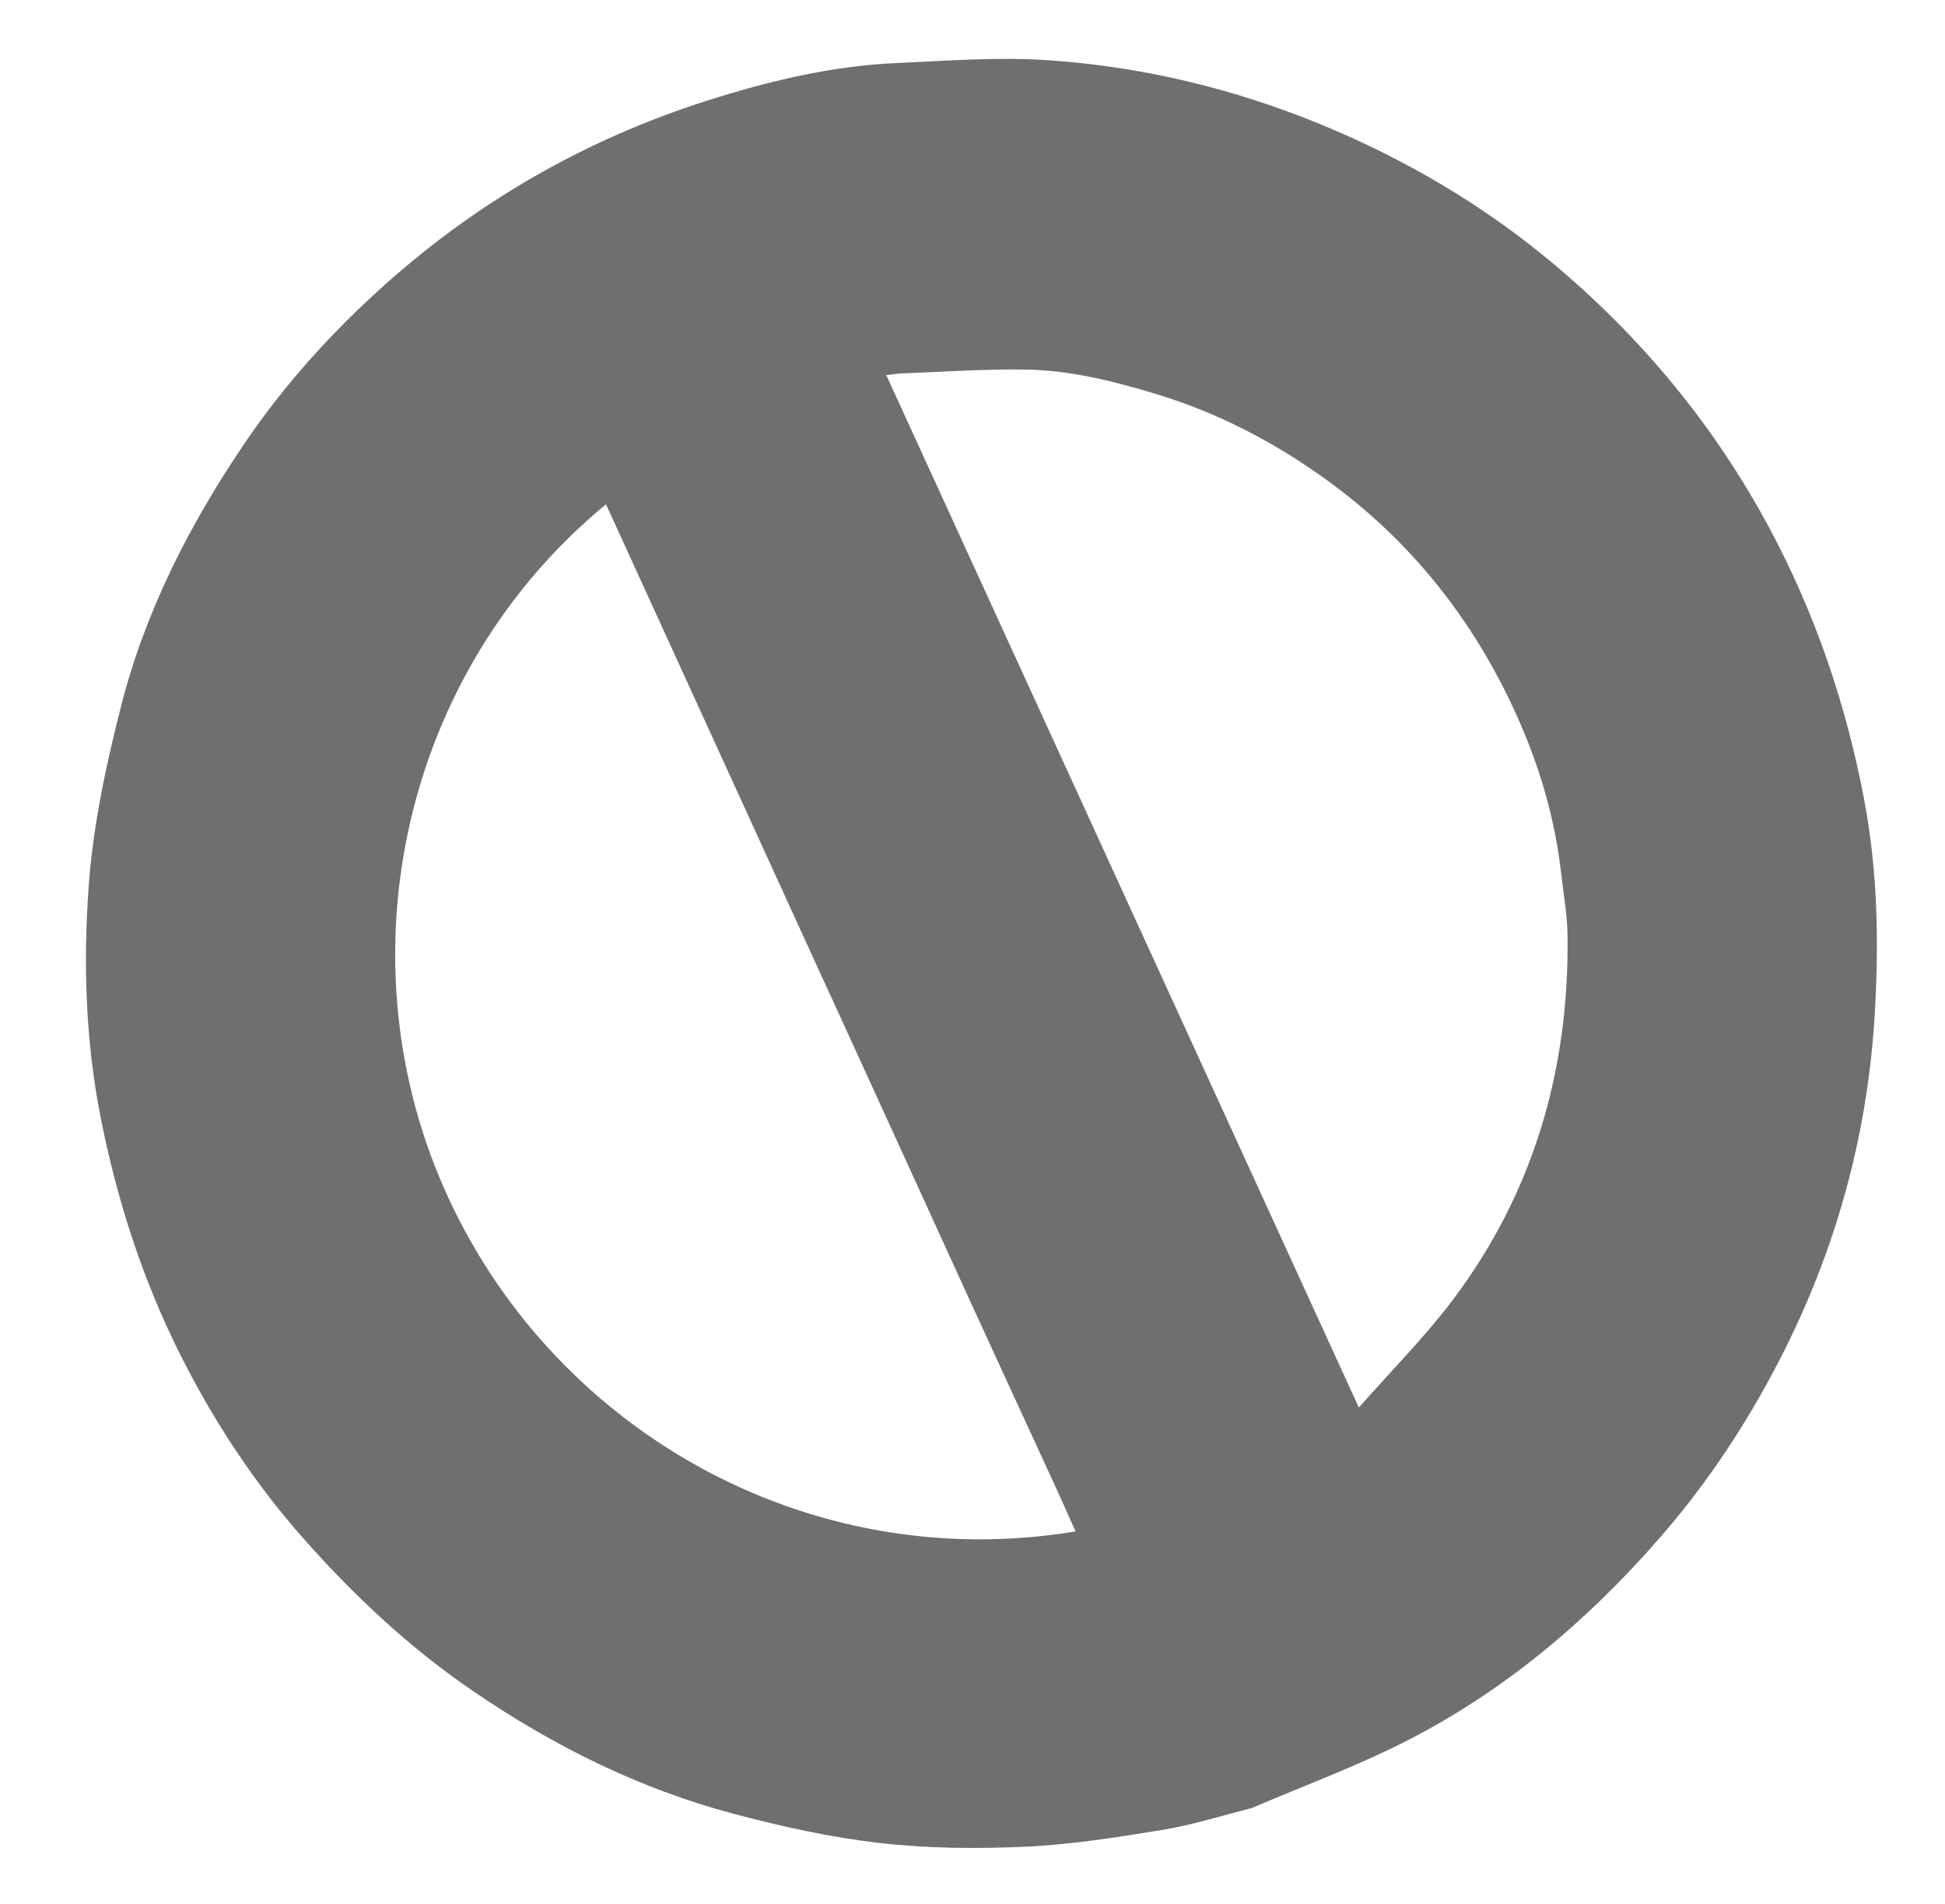
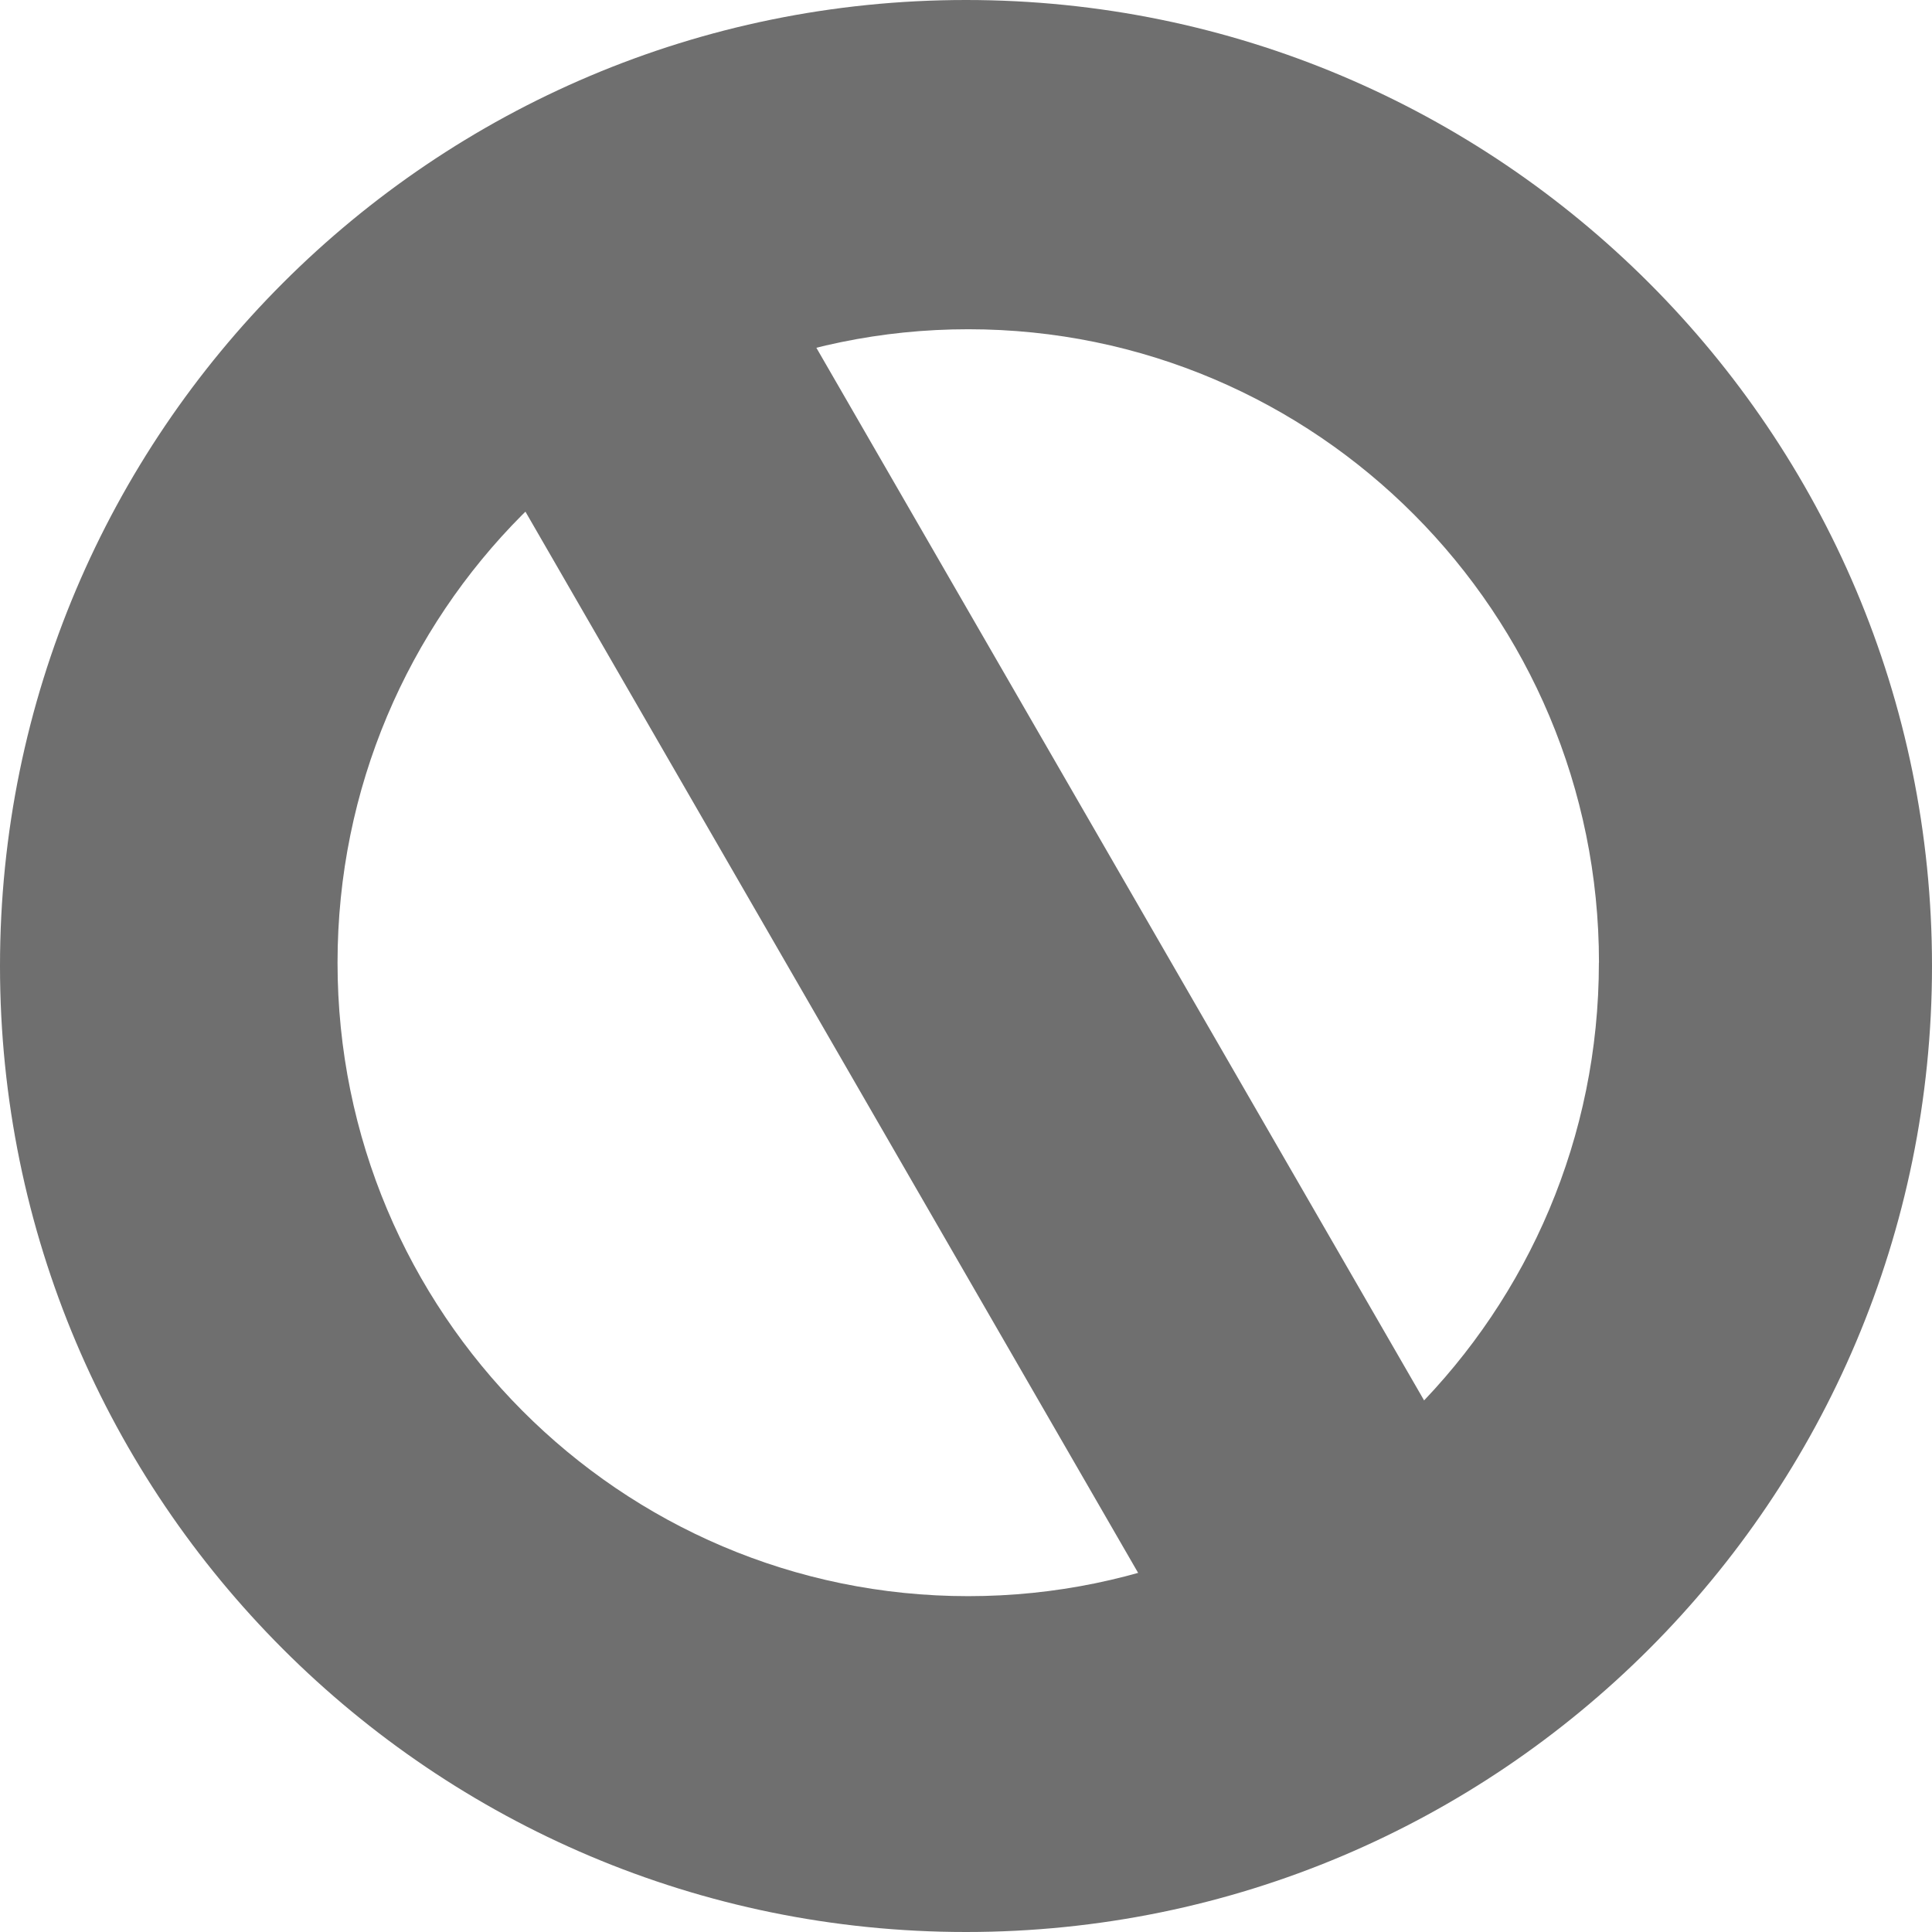
- <svg xmlns="http://www.w3.org/2000/svg" xml:space="preserve" viewBox="0 0 557 545">
-   <path fill="#6F6F6F" d="M358.555 517.687c-8.813 2.256-17.166 4.892-25.72 6.294-12.963 2.123-26.03 4.193-39.12 4.798-13.897.642-27.985.521-41.784-1.058-14.12-1.615-28.172-4.726-41.934-8.384-26.94-7.16-51.602-19.444-74.614-35.17-18.16-12.41-34.012-27.257-48.55-43.706-14.074-15.92-25.613-33.51-35.108-52.376-10.823-21.507-18.173-44.242-22.868-67.94-4.36-22.007-5.045-44.24-3.462-66.308 1.247-17.397 4.97-34.793 9.304-51.752 6.938-27.153 19.578-51.888 35.302-75.087 11.42-16.848 24.993-31.843 40.05-45.326 26.935-24.12 57.766-41.79 92.307-52.807 17.752-5.662 35.79-9.996 54.464-10.822 14.428-.639 28.954-1.78 43.307-.804 27.001 1.837 53.143 8.1 78.284 18.457 23.935 9.86 46.046 22.842 65.848 39.34 25.486 21.234 46.414 46.386 62.238 75.777 13.282 24.67 22.154 50.764 27.355 78.17 3.982 20.988 4.28 42.324 2.888 63.451-2.227 33.787-11.287 66.036-26.758 96.252-9.48 18.517-20.85 35.8-34.599 51.575-20.87 23.947-44.75 44.104-73.08 58.48-14.025 7.116-28.894 12.569-43.75 18.946m-100.937-410.73-3.816.439 135.341 295.648c9.437-10.728 18.918-20.222 26.91-30.837 23.112-30.697 33.272-65.767 32.865-103.984-.067-6.228-1.2-12.45-1.913-18.665-1.792-15.64-6.264-30.548-12.722-44.844-12.277-27.174-30.218-49.854-54.459-67.355-14.89-10.75-30.978-19.147-48.642-24.505-12.334-3.741-24.797-6.863-37.693-7.037-11.67-.157-23.353.639-35.87 1.14m-26.516 163.41-57.56-125.974c-58.347 48.106-75.493 129.018-46.664 195.195 30.113 69.123 103.825 111.738 181.135 98.919-1.974-4.4-3.876-8.724-5.848-13.017-8.178-17.804-16.417-35.58-24.56-53.4-15.392-33.682-30.733-67.386-46.503-101.723" />
+ <svg xmlns="http://www.w3.org/2000/svg" viewBox="0 0 24 24">
+   <path fill="#6f6f6f" d="M19.862 11.959c0 4.346-3.508 7.869-7.835 7.869s-7.834-3.523-7.834-7.869S7.701 4.09 12.028 4.09s7.835 3.523 7.835 7.869M12 0C5.373 0 0 5.373 0 12s5.373 12 12 12 12-5.373 12-12S18.627 0 12 0" />
+   <path fill="#6f6f6f" d="m6.123 5.656 3.592-2.074 8.372 14.501-3.592 2.074z" />
</svg>
